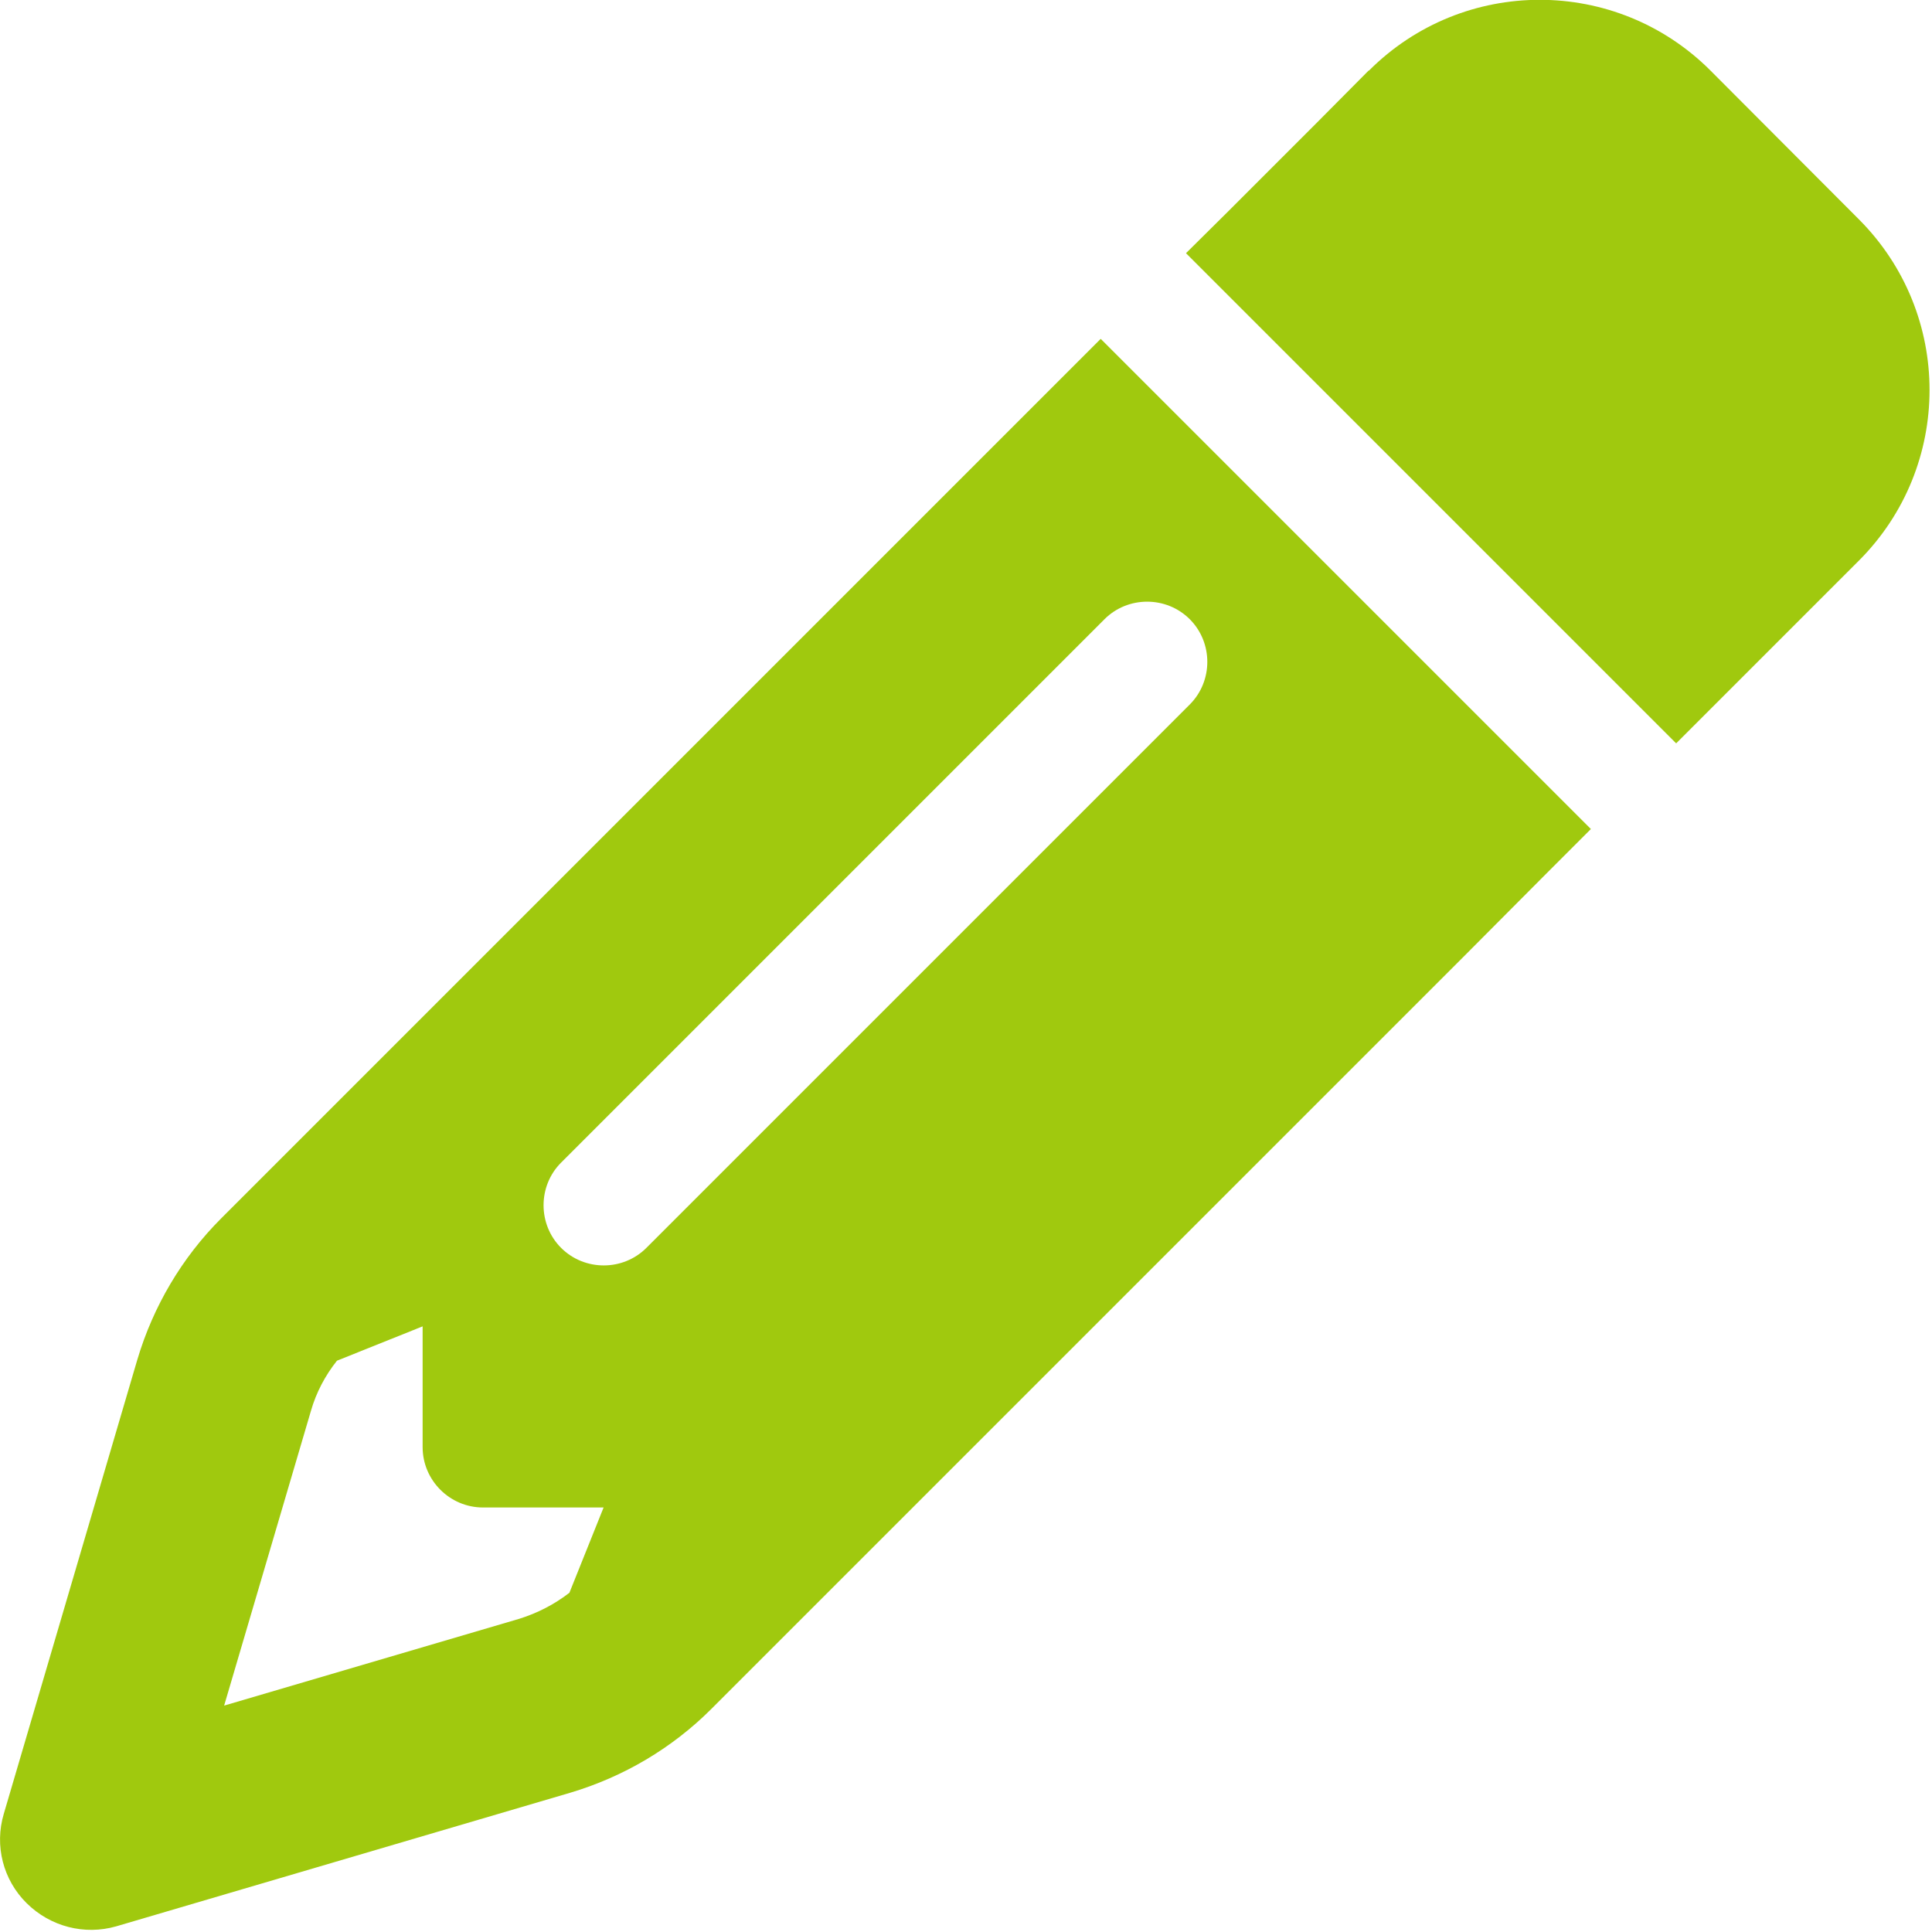
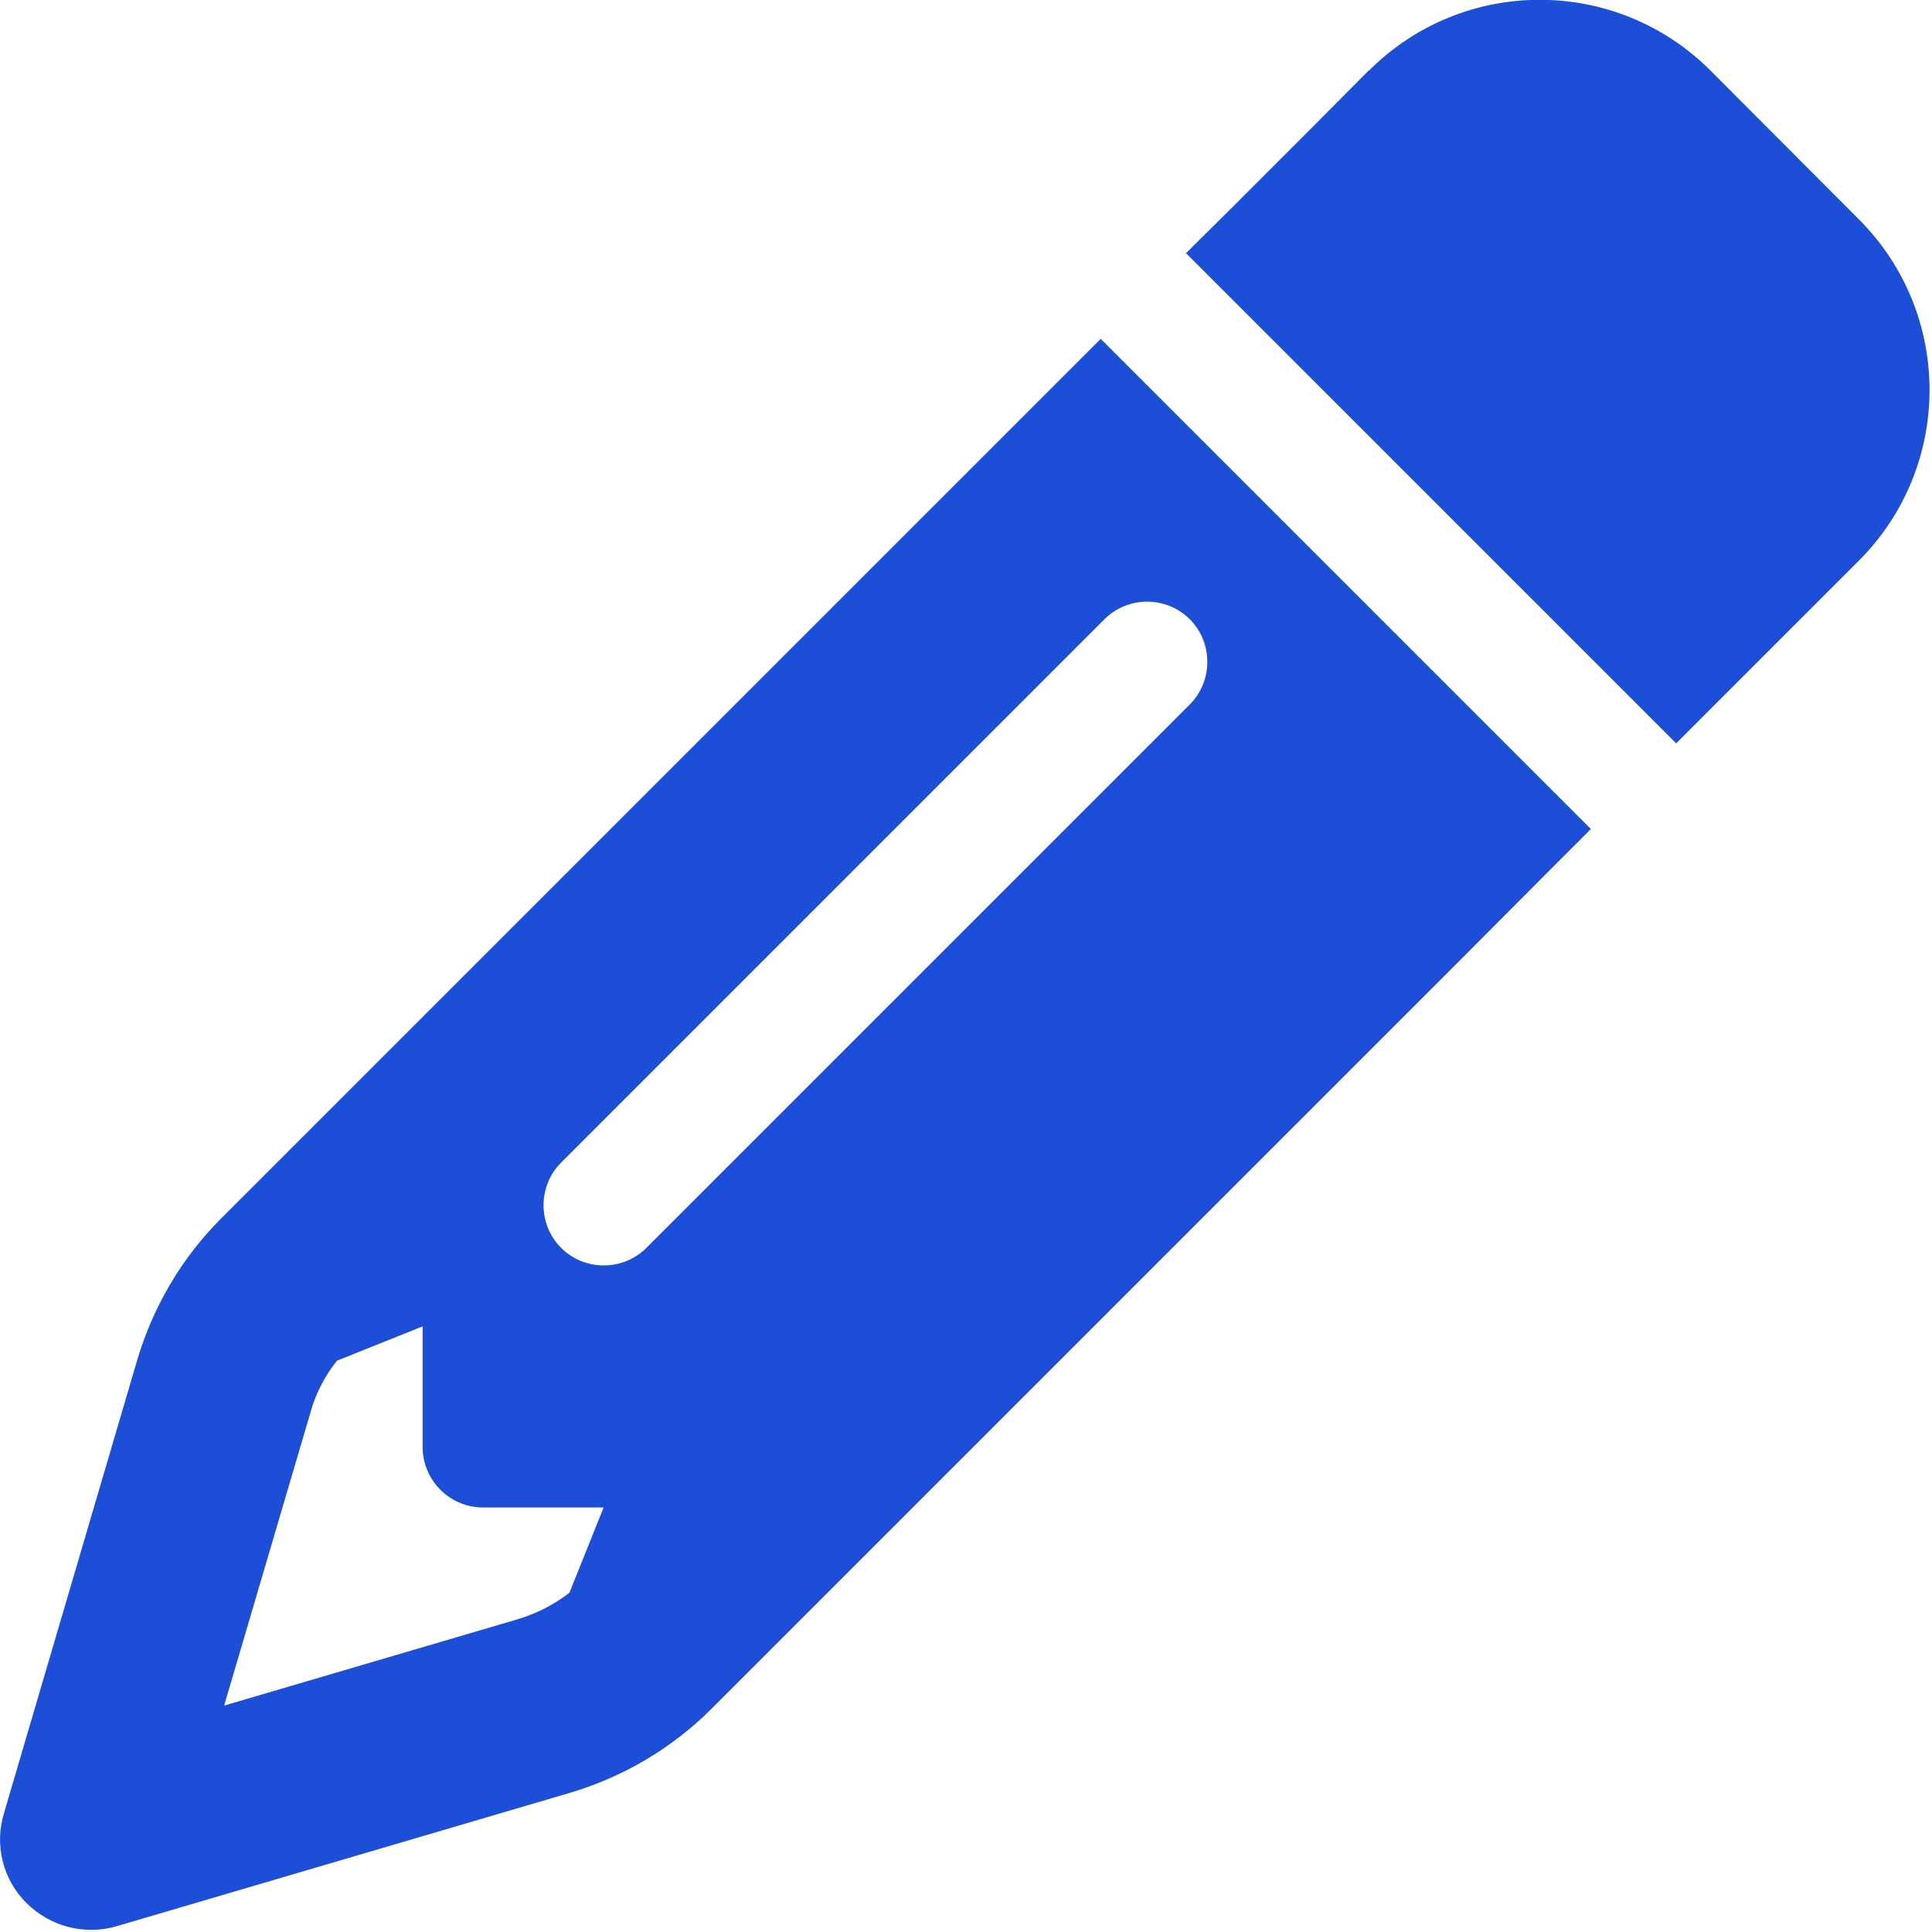
- <svg xmlns="http://www.w3.org/2000/svg" fill="#a0c90e" viewBox="0 0 512 512">
+ <svg xmlns="http://www.w3.org/2000/svg" fill="#1d4ed8" viewBox="0 0 512 512">
  <path d="M410.3 231l11.3-11.3-33.9-33.9-62.1-62.1L291.7 89.8l-11.3 11.3-22.6 22.6L58.6 322.9c-10.4 10.4-18 23.3-22.2 37.4L1 480.7c-2.5 8.4-.2 17.5 6.1 23.7s15.3 8.5 23.7 6.1l120.3-35.4c14.1-4.2 27-11.8 37.4-22.2L387.7 253.7 410.3 231zM160 399.4l-9.1 22.7c-4 3.1-8.5 5.4-13.3 6.9L59.4 452l23-78.1c1.4-4.9 3.8-9.4 6.9-13.3l22.7-9.1v32c0 8.8 7.2 16 16 16h32zM362.7 18.7L348.3 33.2 325.7 55.8 314.3 67.1l33.9 33.9 62.1 62.1 33.9 33.9 11.3-11.3 22.6-22.6 14.5-14.5c25-25 25-65.5 0-90.5L453.3 18.7c-25-25-65.5-25-90.5 0zm-47.4 168l-144 144c-6.2 6.2-16.4 6.2-22.6 0s-6.2-16.4 0-22.6l144-144c6.2-6.2 16.4-6.2 22.6 0s6.2 16.4 0 22.6z" />
</svg>
